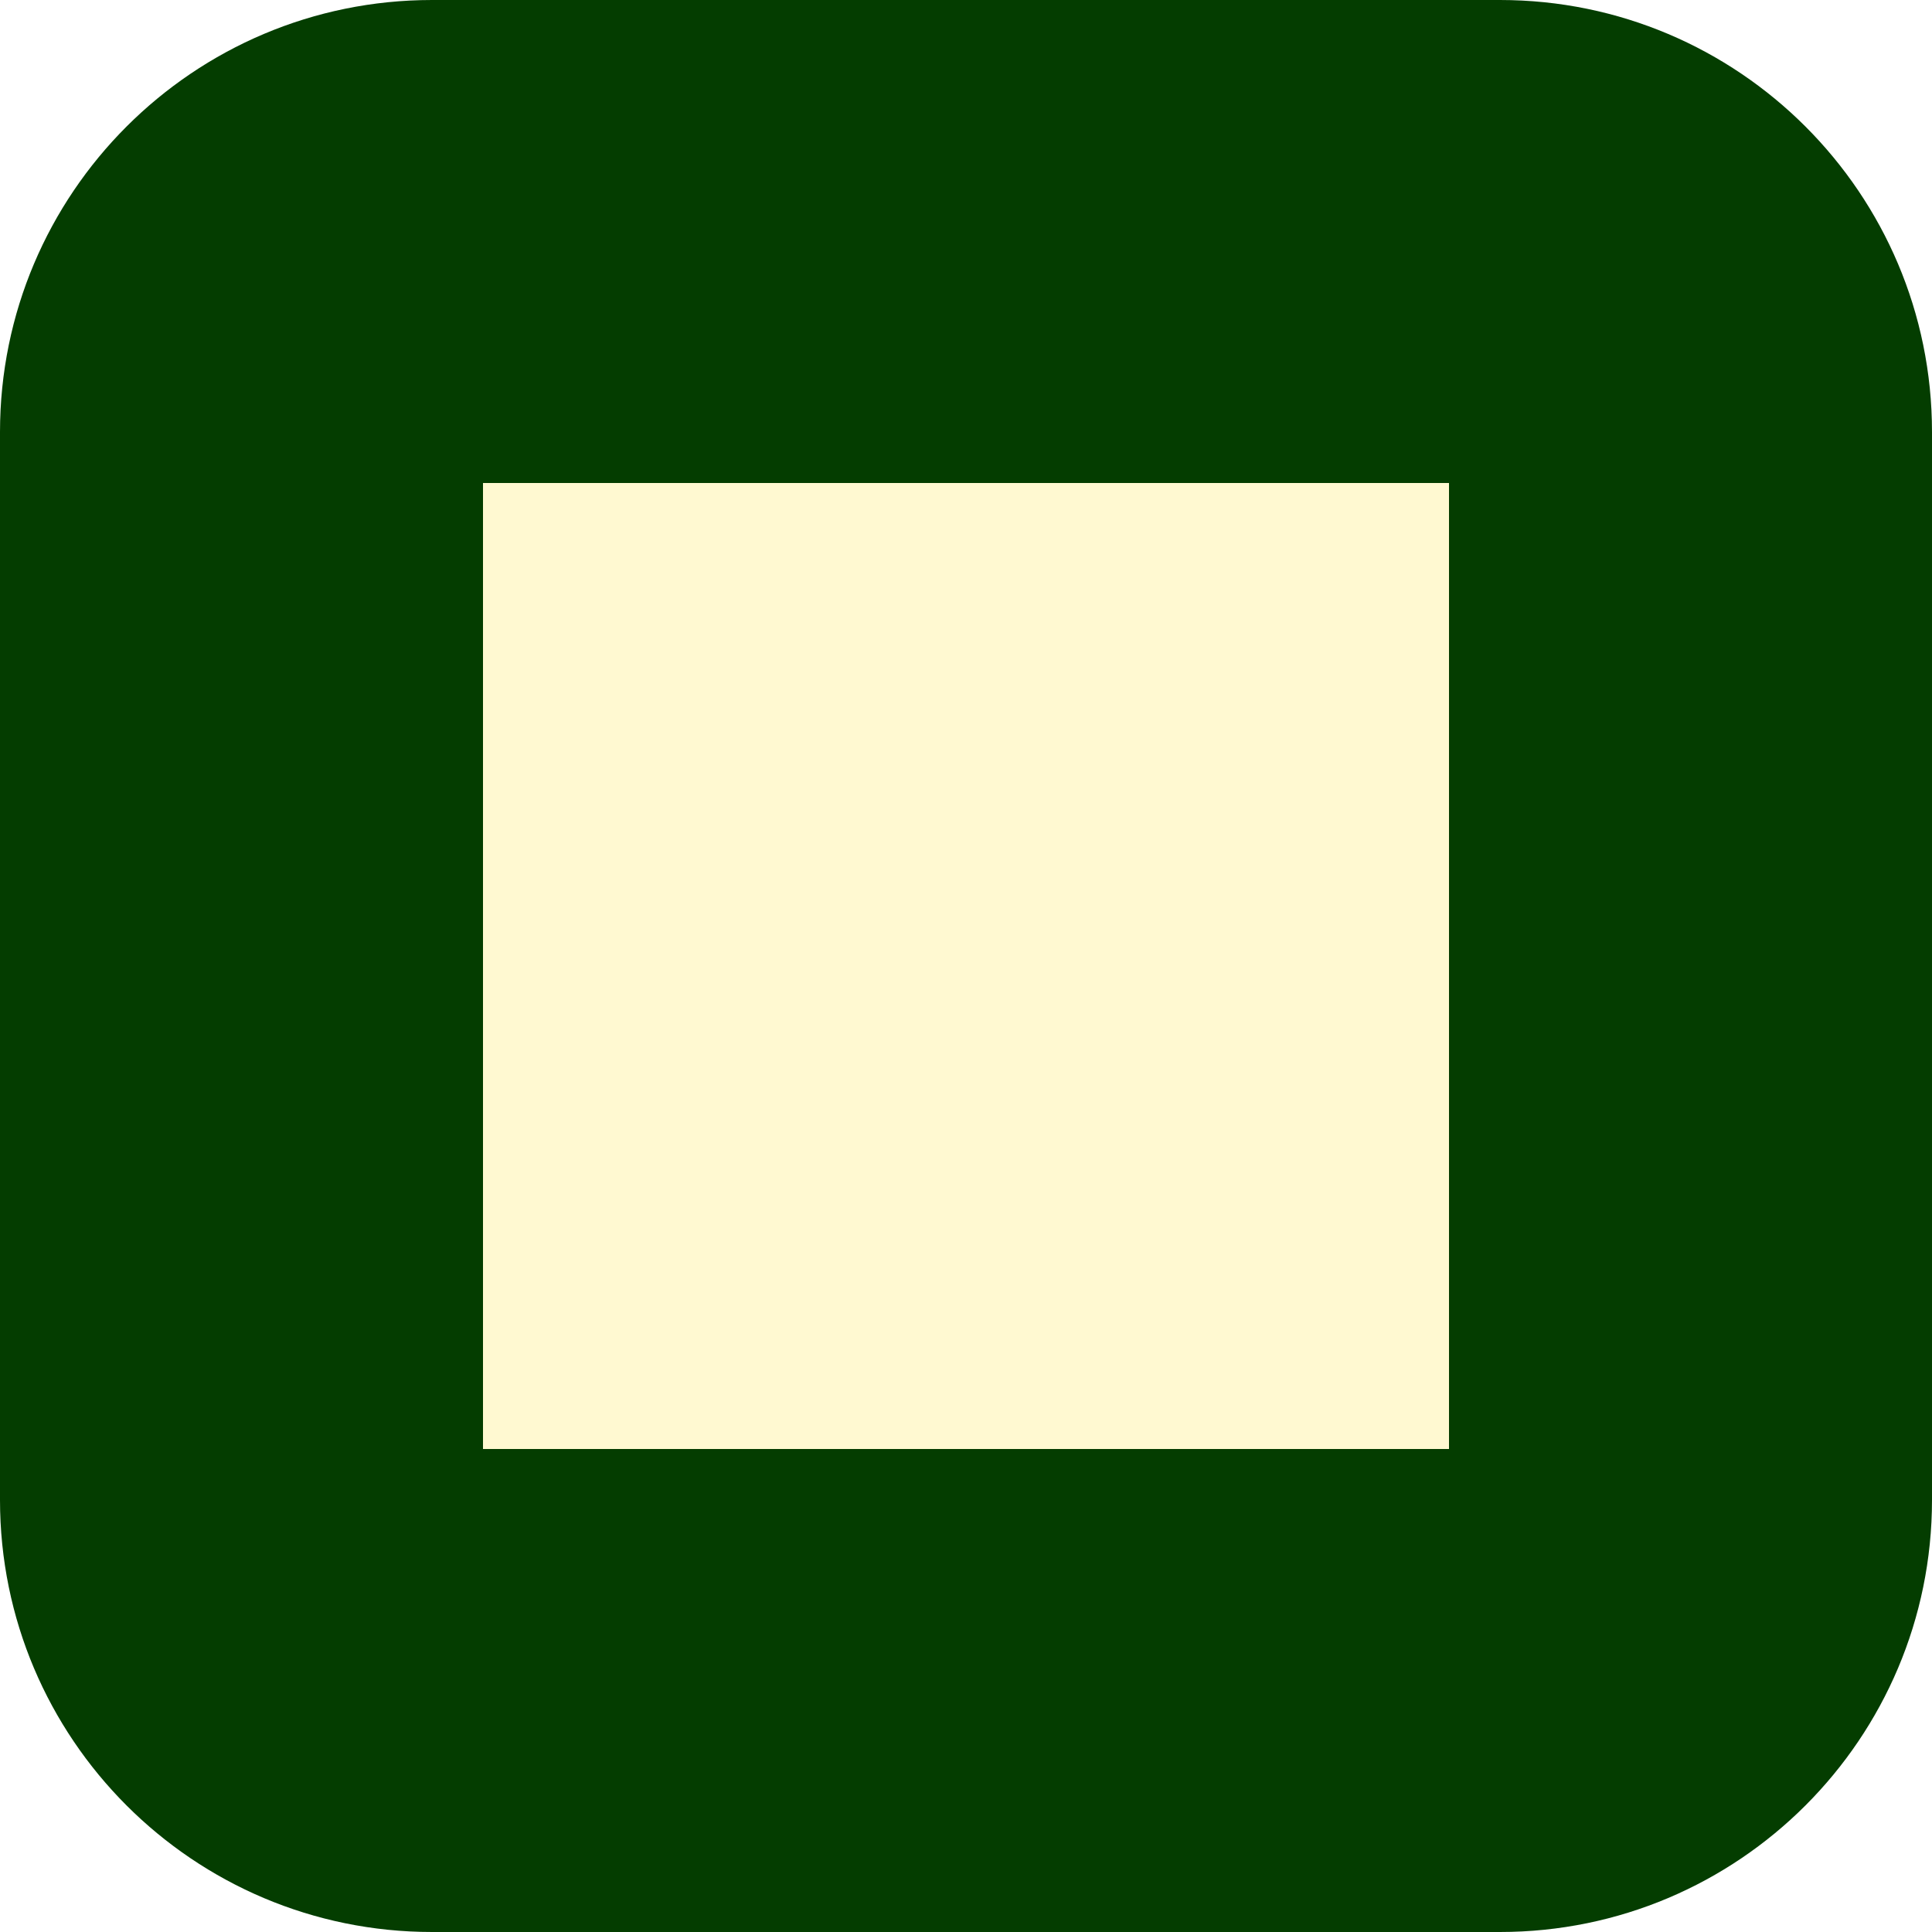
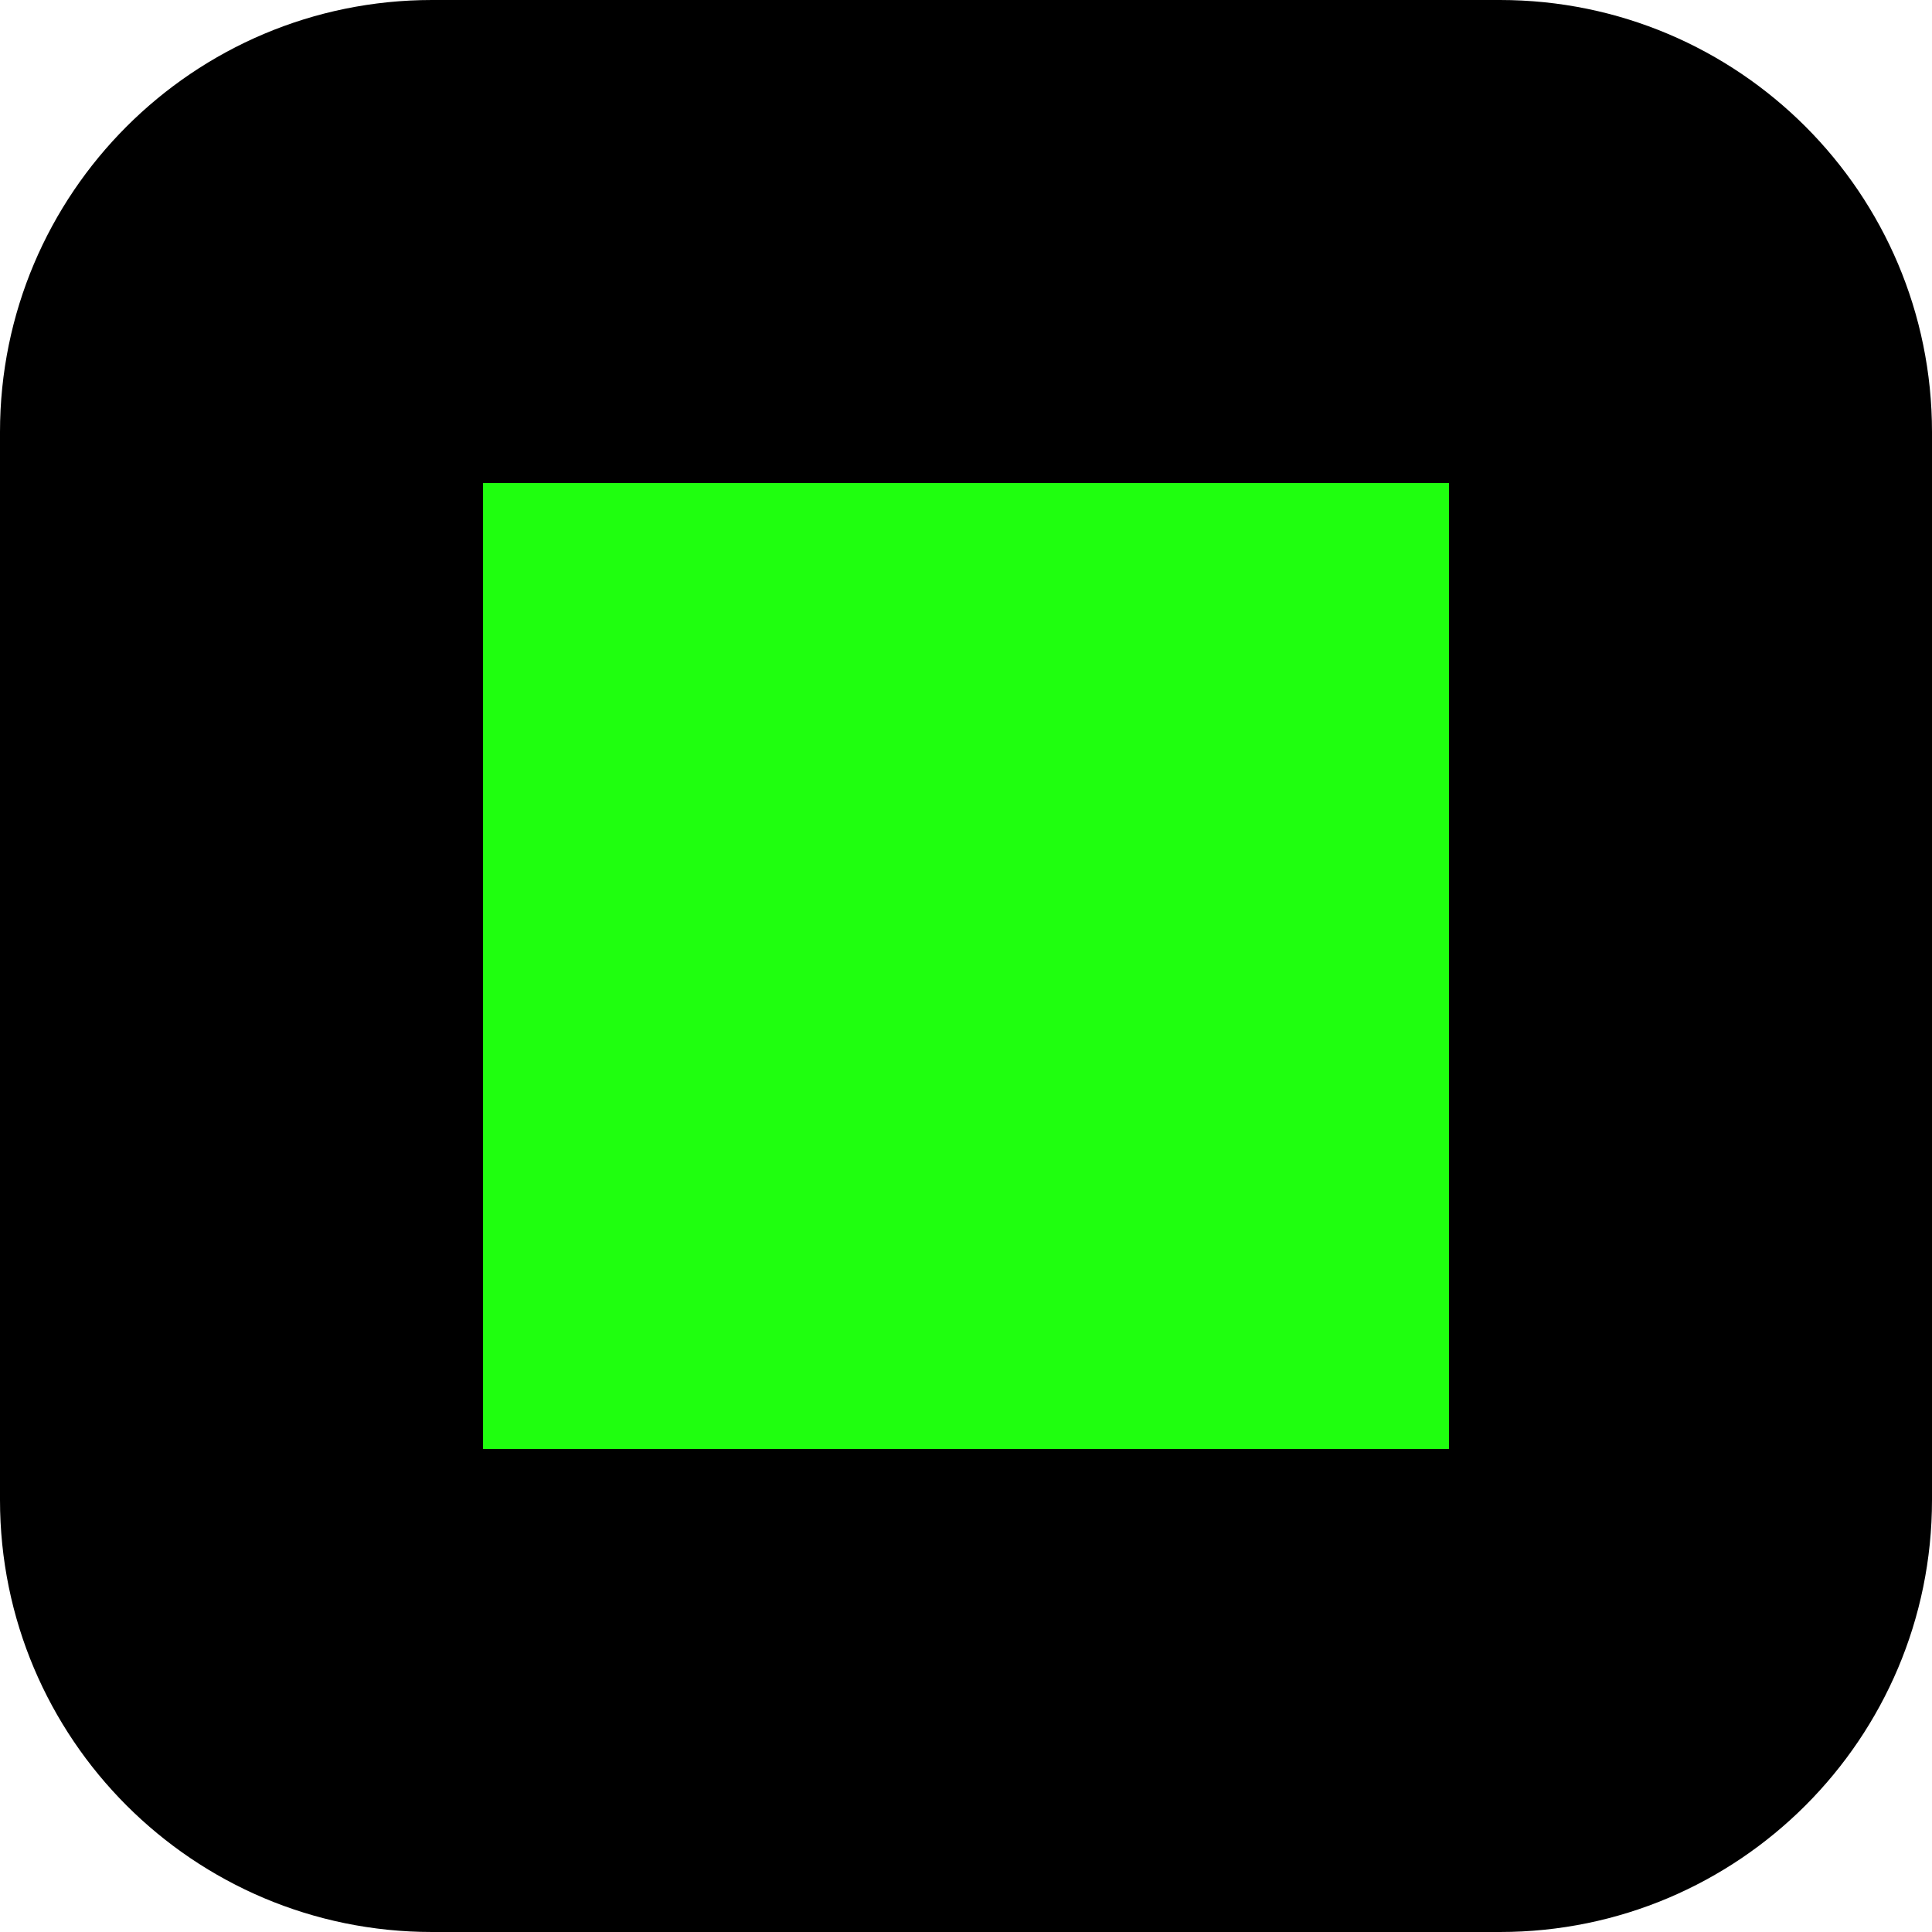
<svg xmlns="http://www.w3.org/2000/svg" width="1024" height="1024" viewBox="0 0 1024 1024">
-   <rect x="0" y="0" width="1024" height="1024" rx="229" ry="229" fill="#043d00" />
-   <rect x="256" y="256" width="512" height="512" fill="#fff9d1" />
+   <rect x="0" y="0" width="1024" height="1024" rx="229" ry="229" fill="#000000" />
+   <rect x="256" y="256" width="512" height="512" fill="#1FFF0F" />
</svg>
